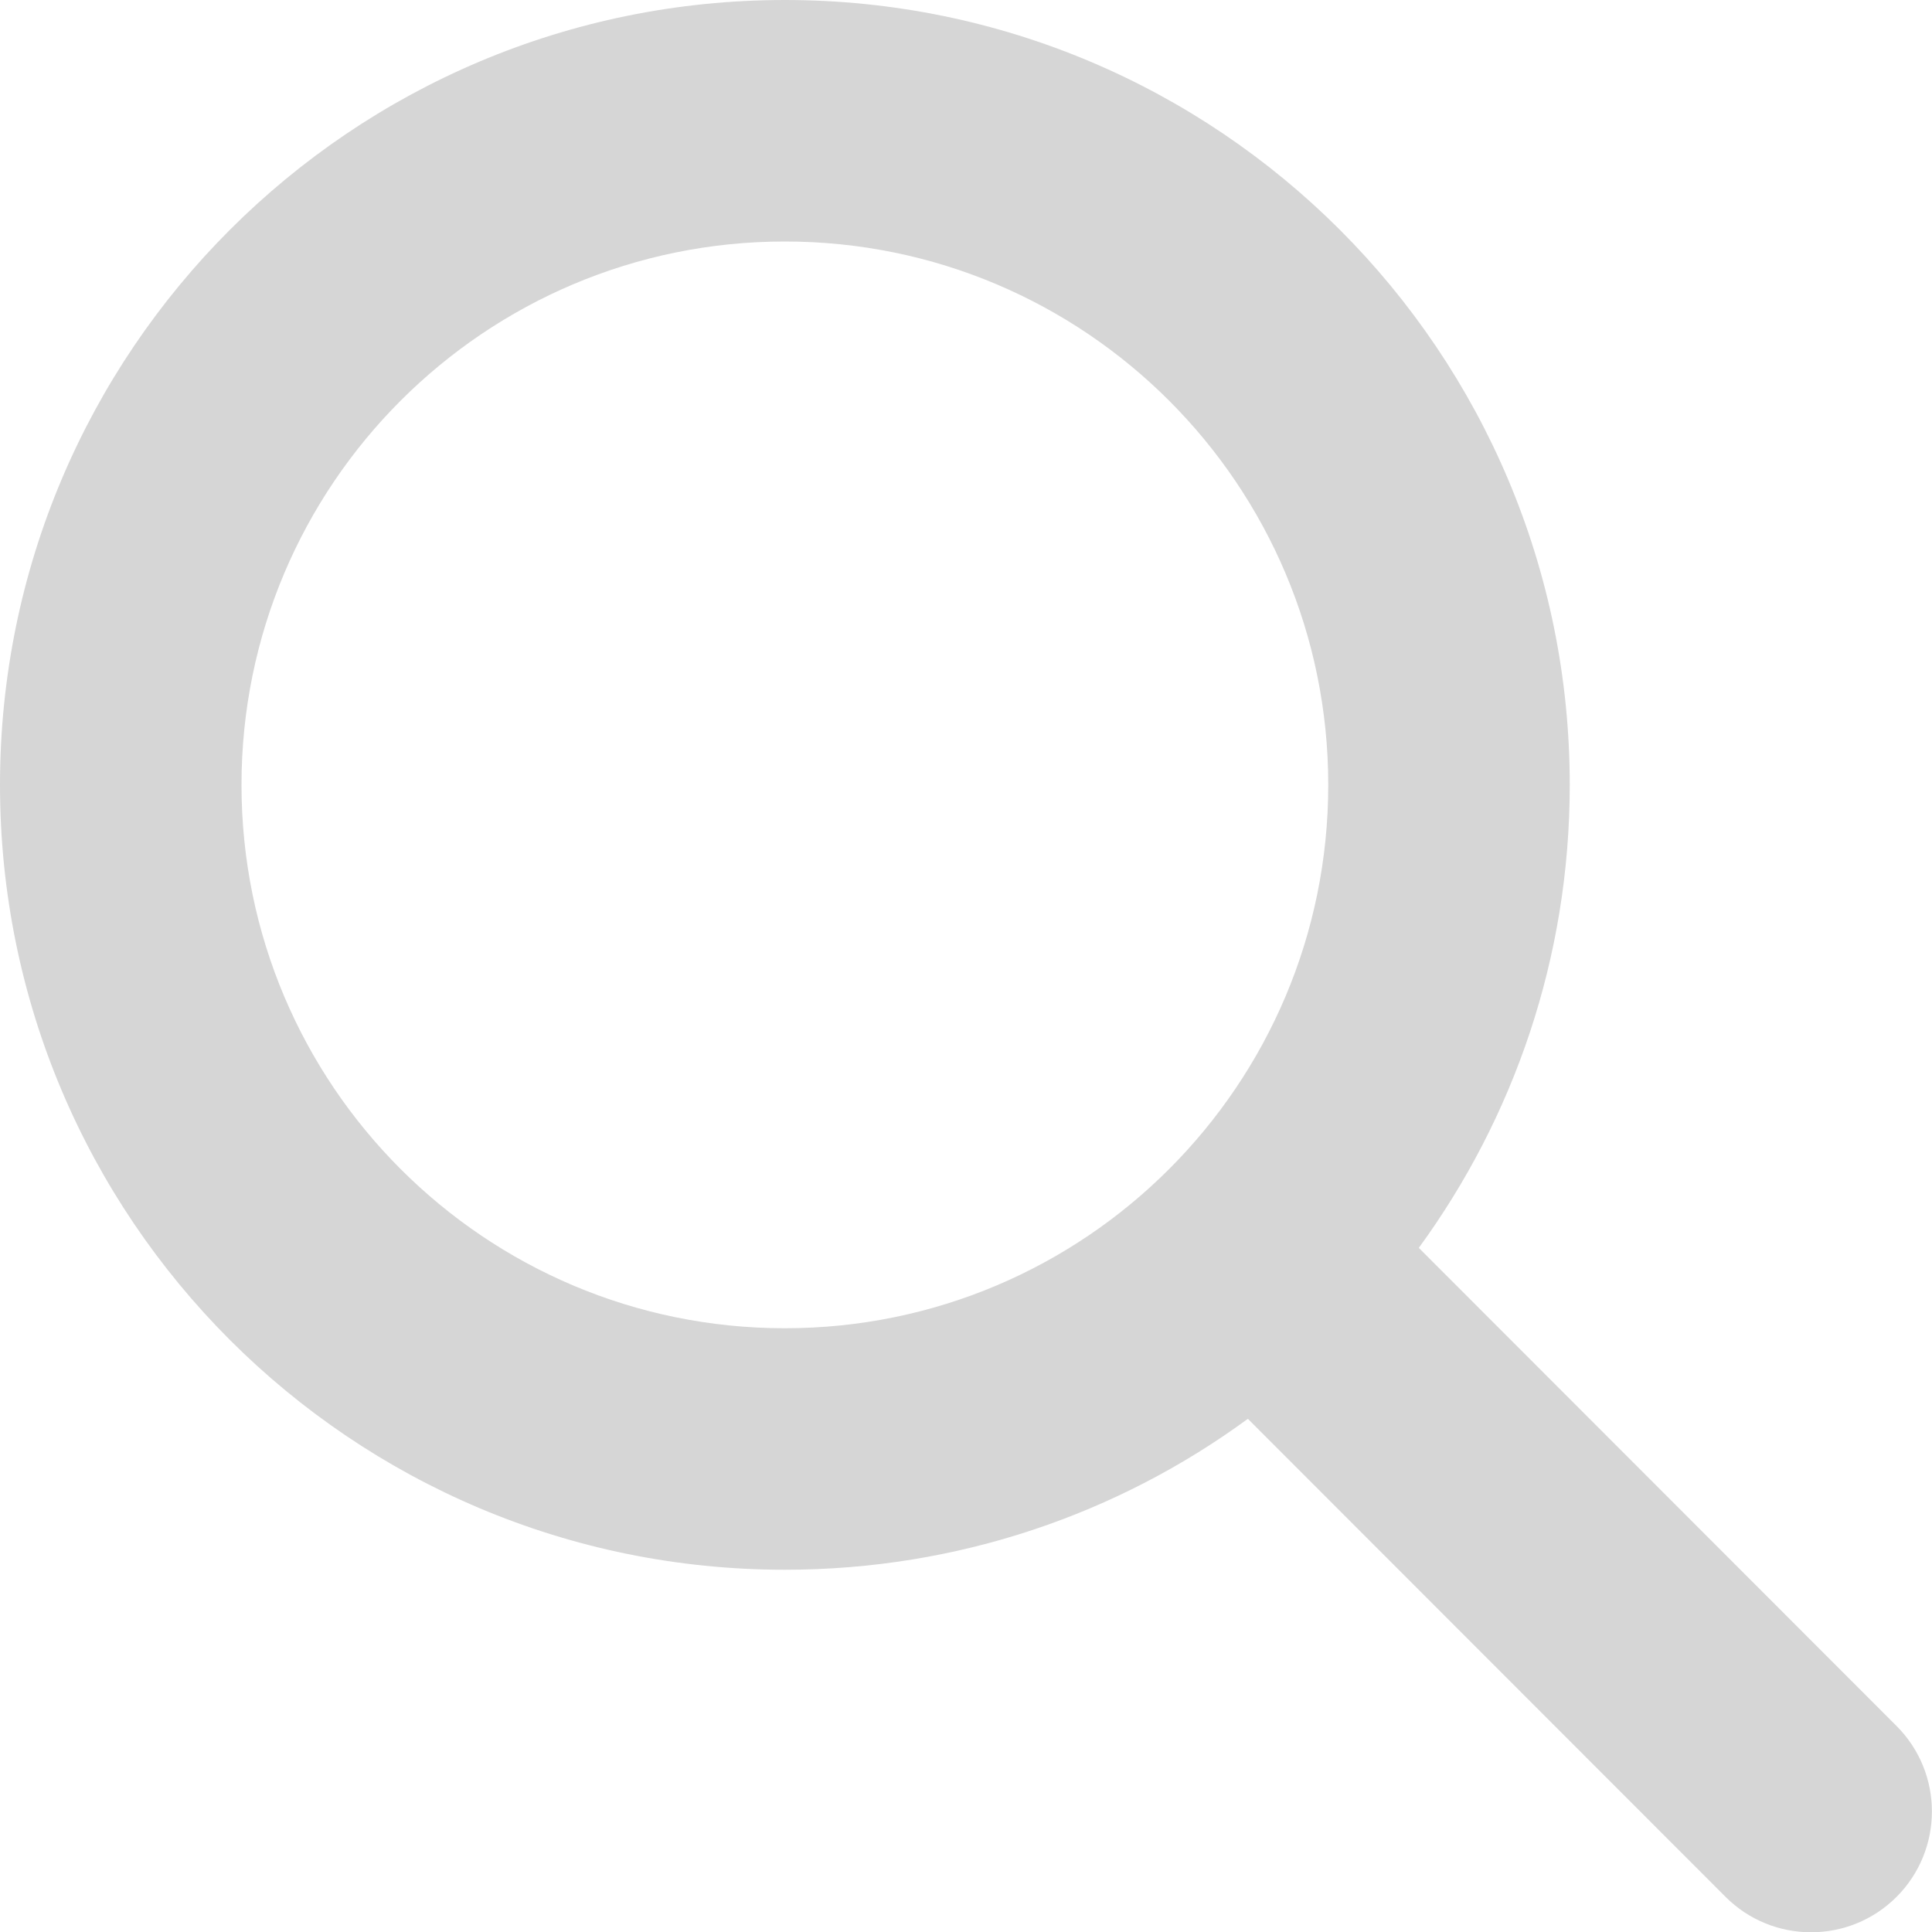
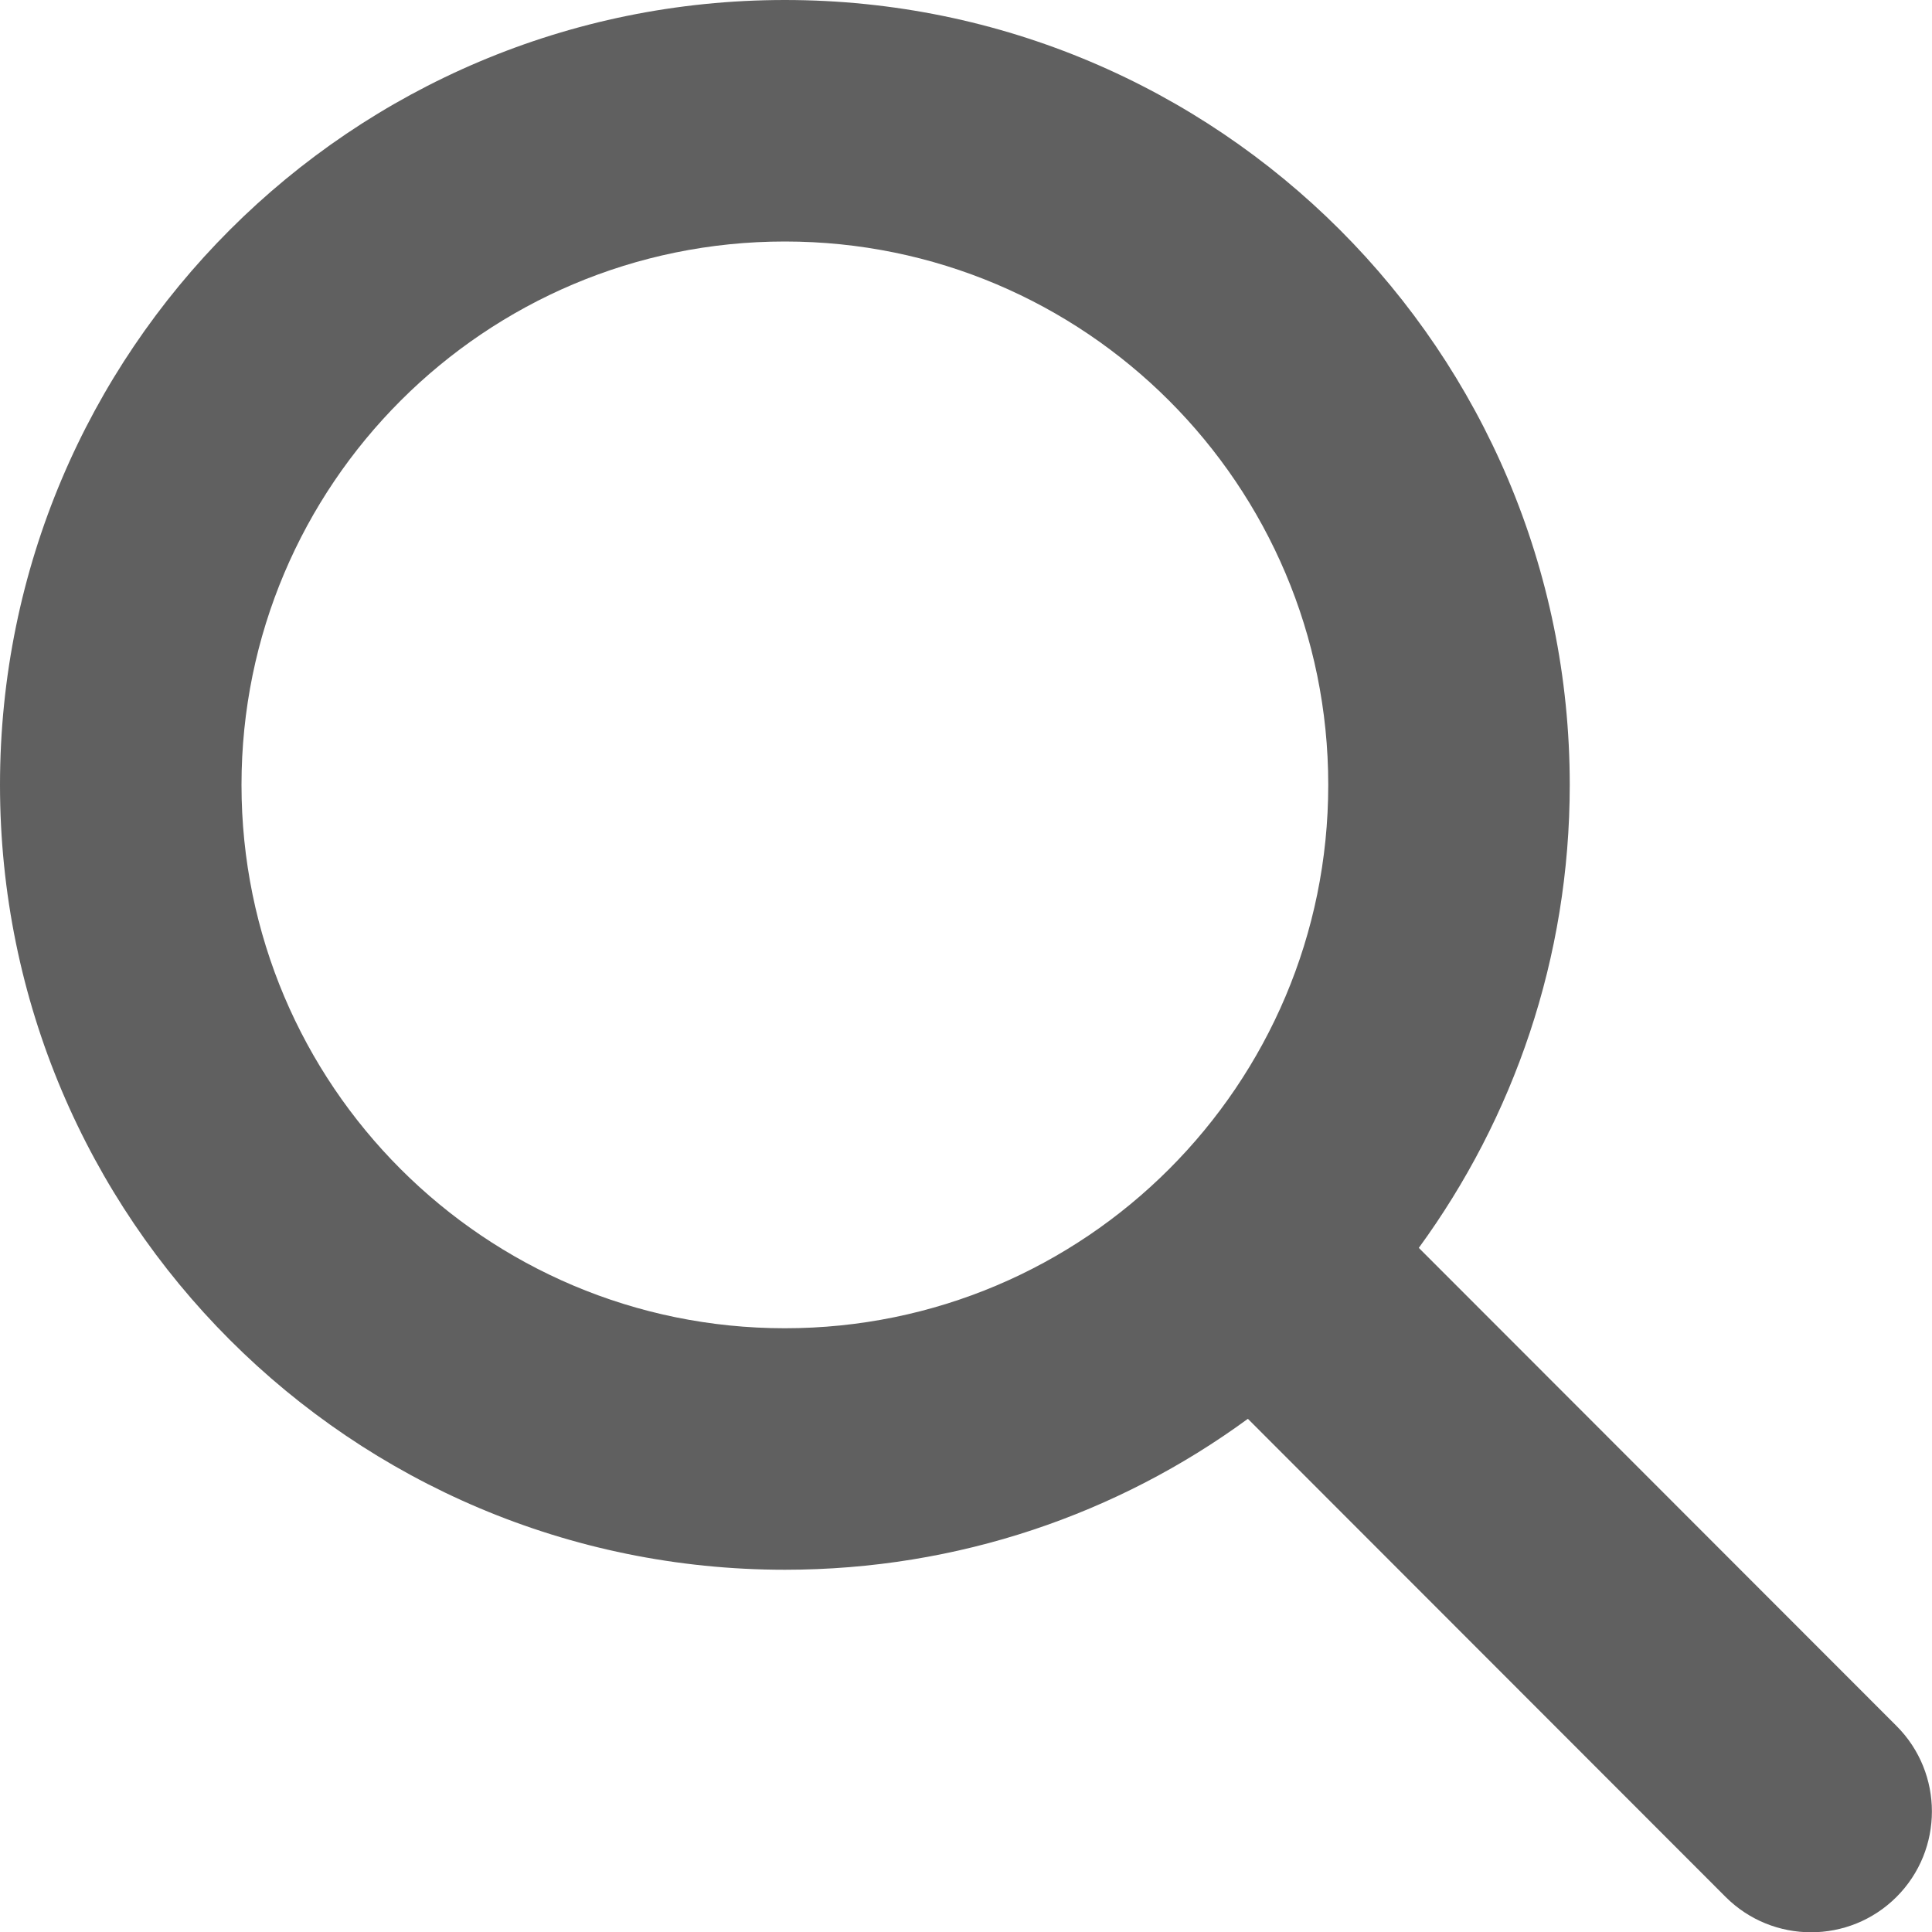
<svg xmlns="http://www.w3.org/2000/svg" viewBox="0 0 512 512">
-   <path fill="#d6d6d6" d="M416 208c0 45.9-14.9 88.3-40 122.7L502.6 457.4c12.5 12.5 12.5 32.8 0 45.3s-32.8 12.5-45.3 0L330.7 376c-34.4 25.2-76.8 40-122.7 40C93.1 416 0 322.9 0 208S93.1 0 208 0S416 93.1 416 208zM208 352a144 144 0 1 0 0-288 144 144 0 1 0 0 288z" />
+   <path fill="#606060" d="M416 208c0 45.9-14.9 88.3-40 122.7L502.6 457.4c12.5 12.5 12.5 32.8 0 45.3s-32.8 12.5-45.3 0L330.7 376c-34.4 25.2-76.8 40-122.7 40C93.1 416 0 322.9 0 208S93.1 0 208 0S416 93.1 416 208zM208 352a144 144 0 1 0 0-288 144 144 0 1 0 0 288z" />
</svg>
